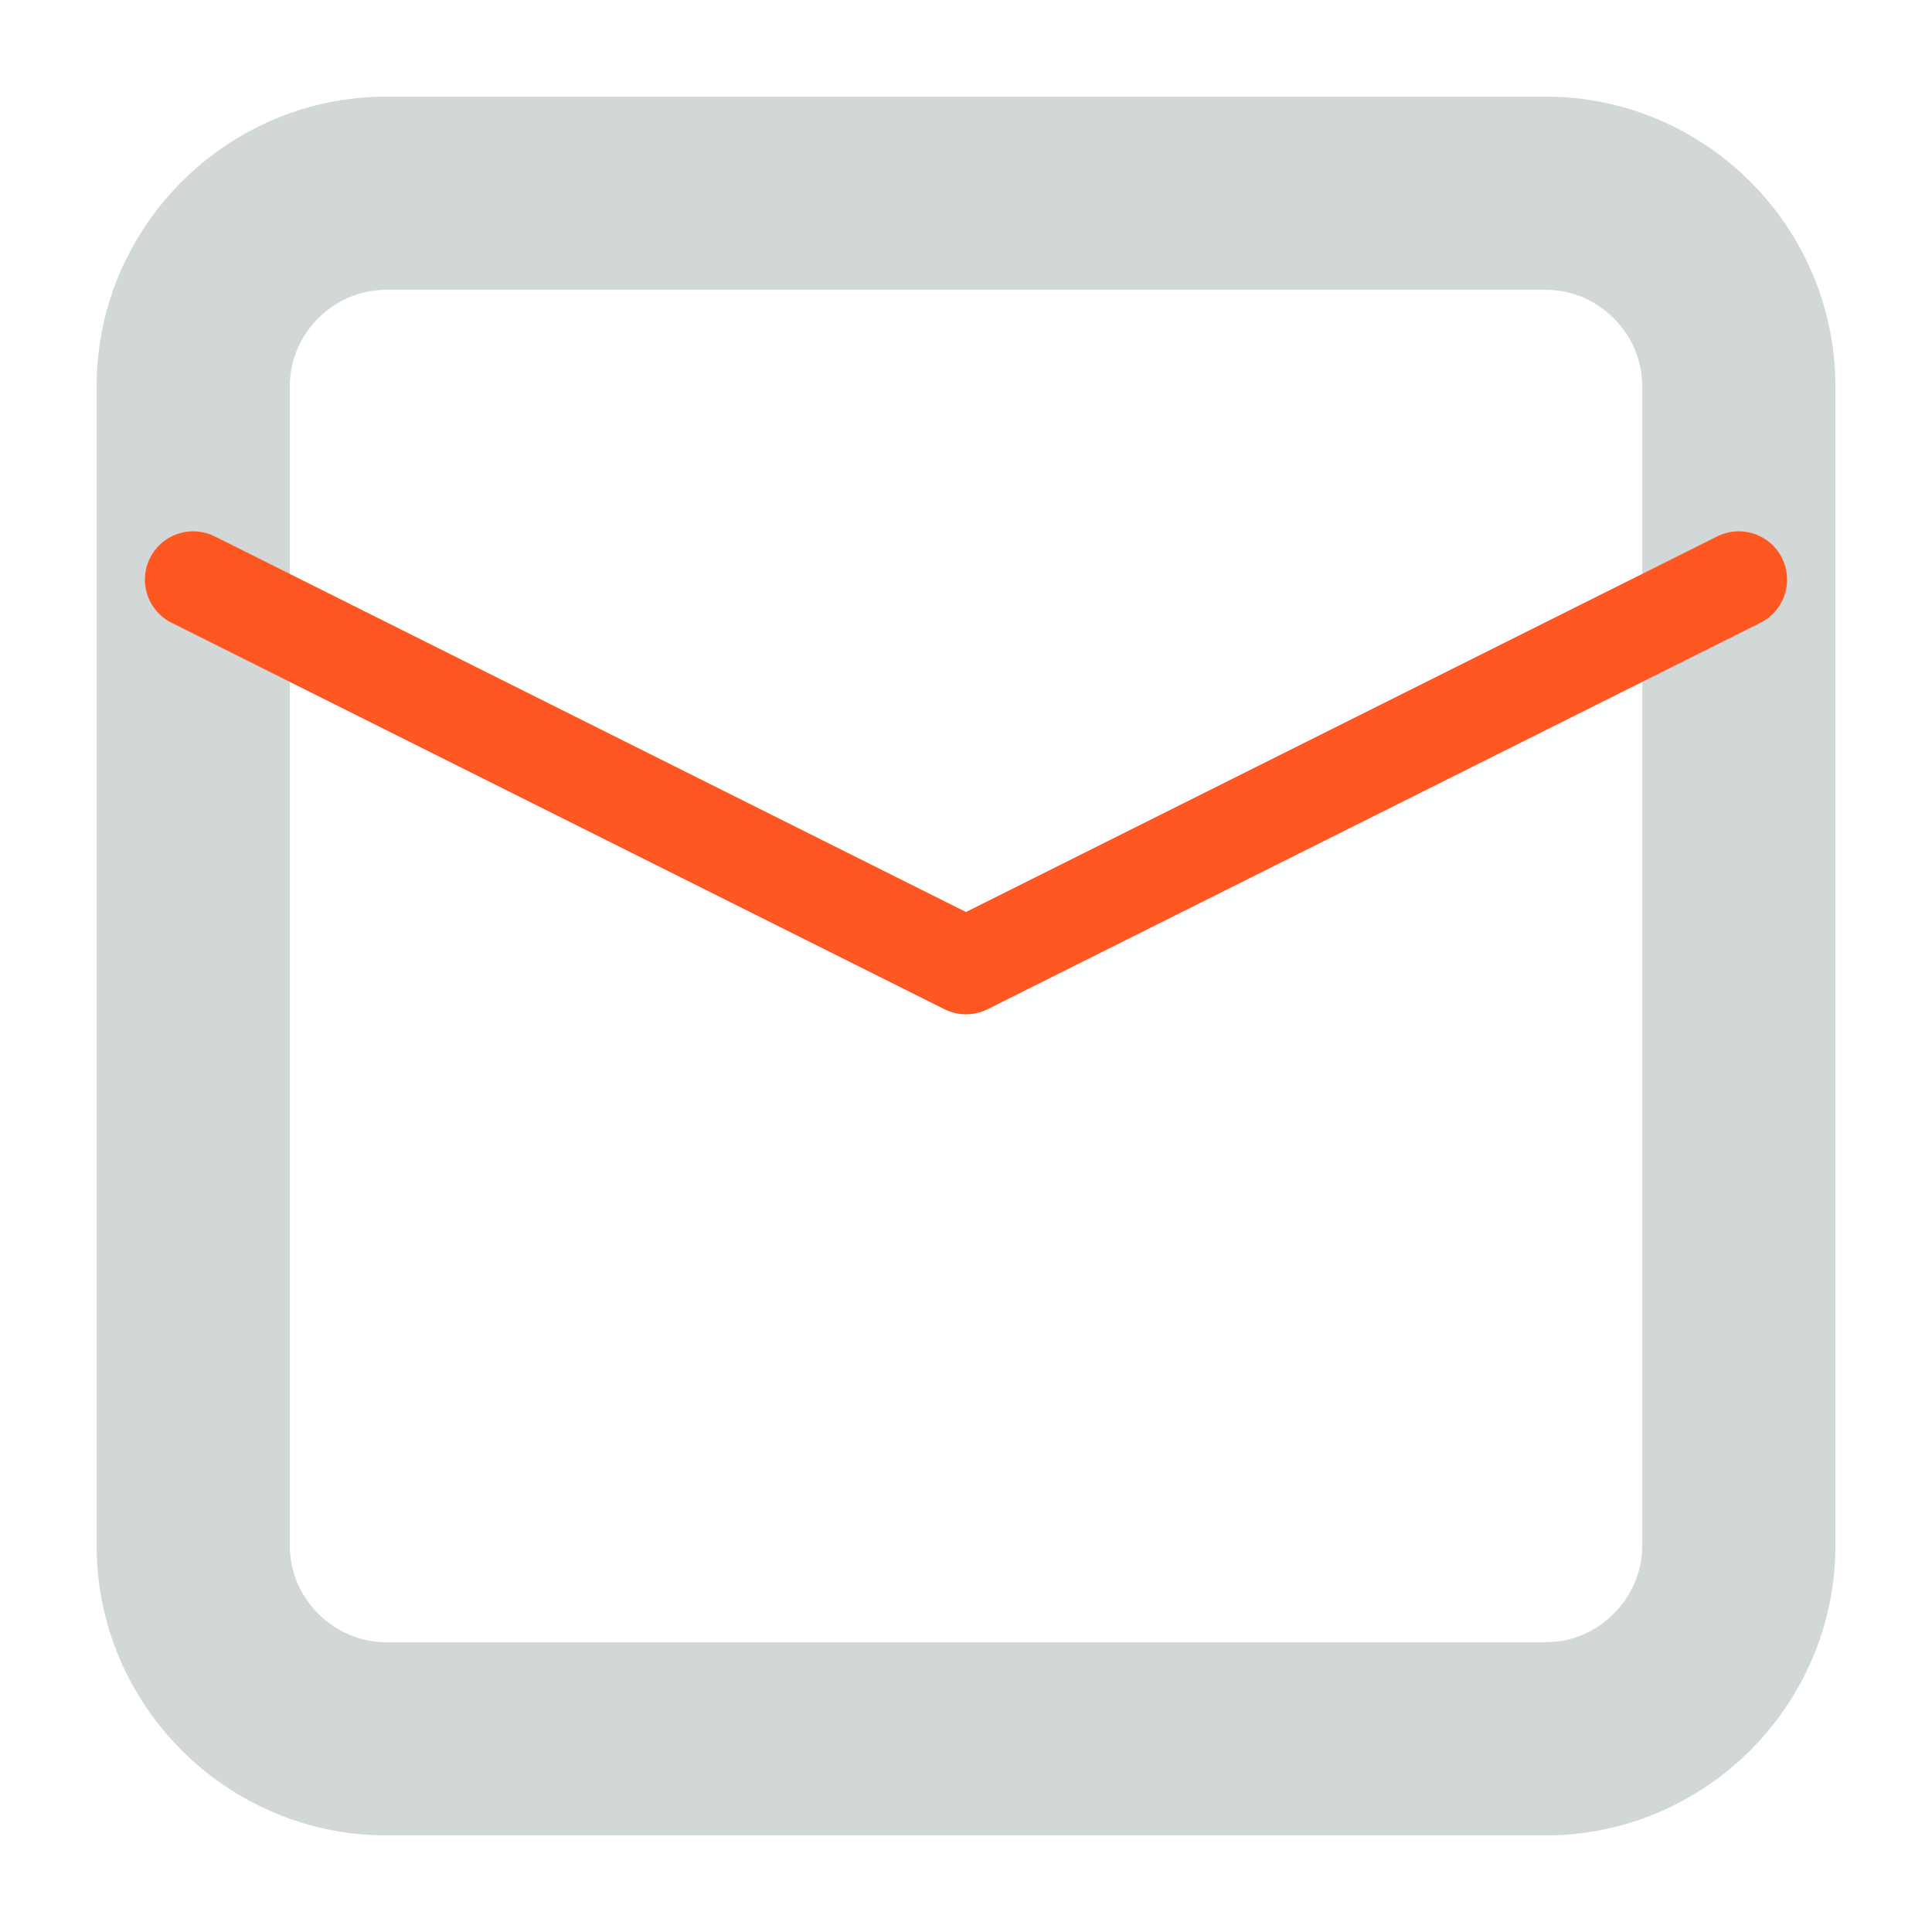
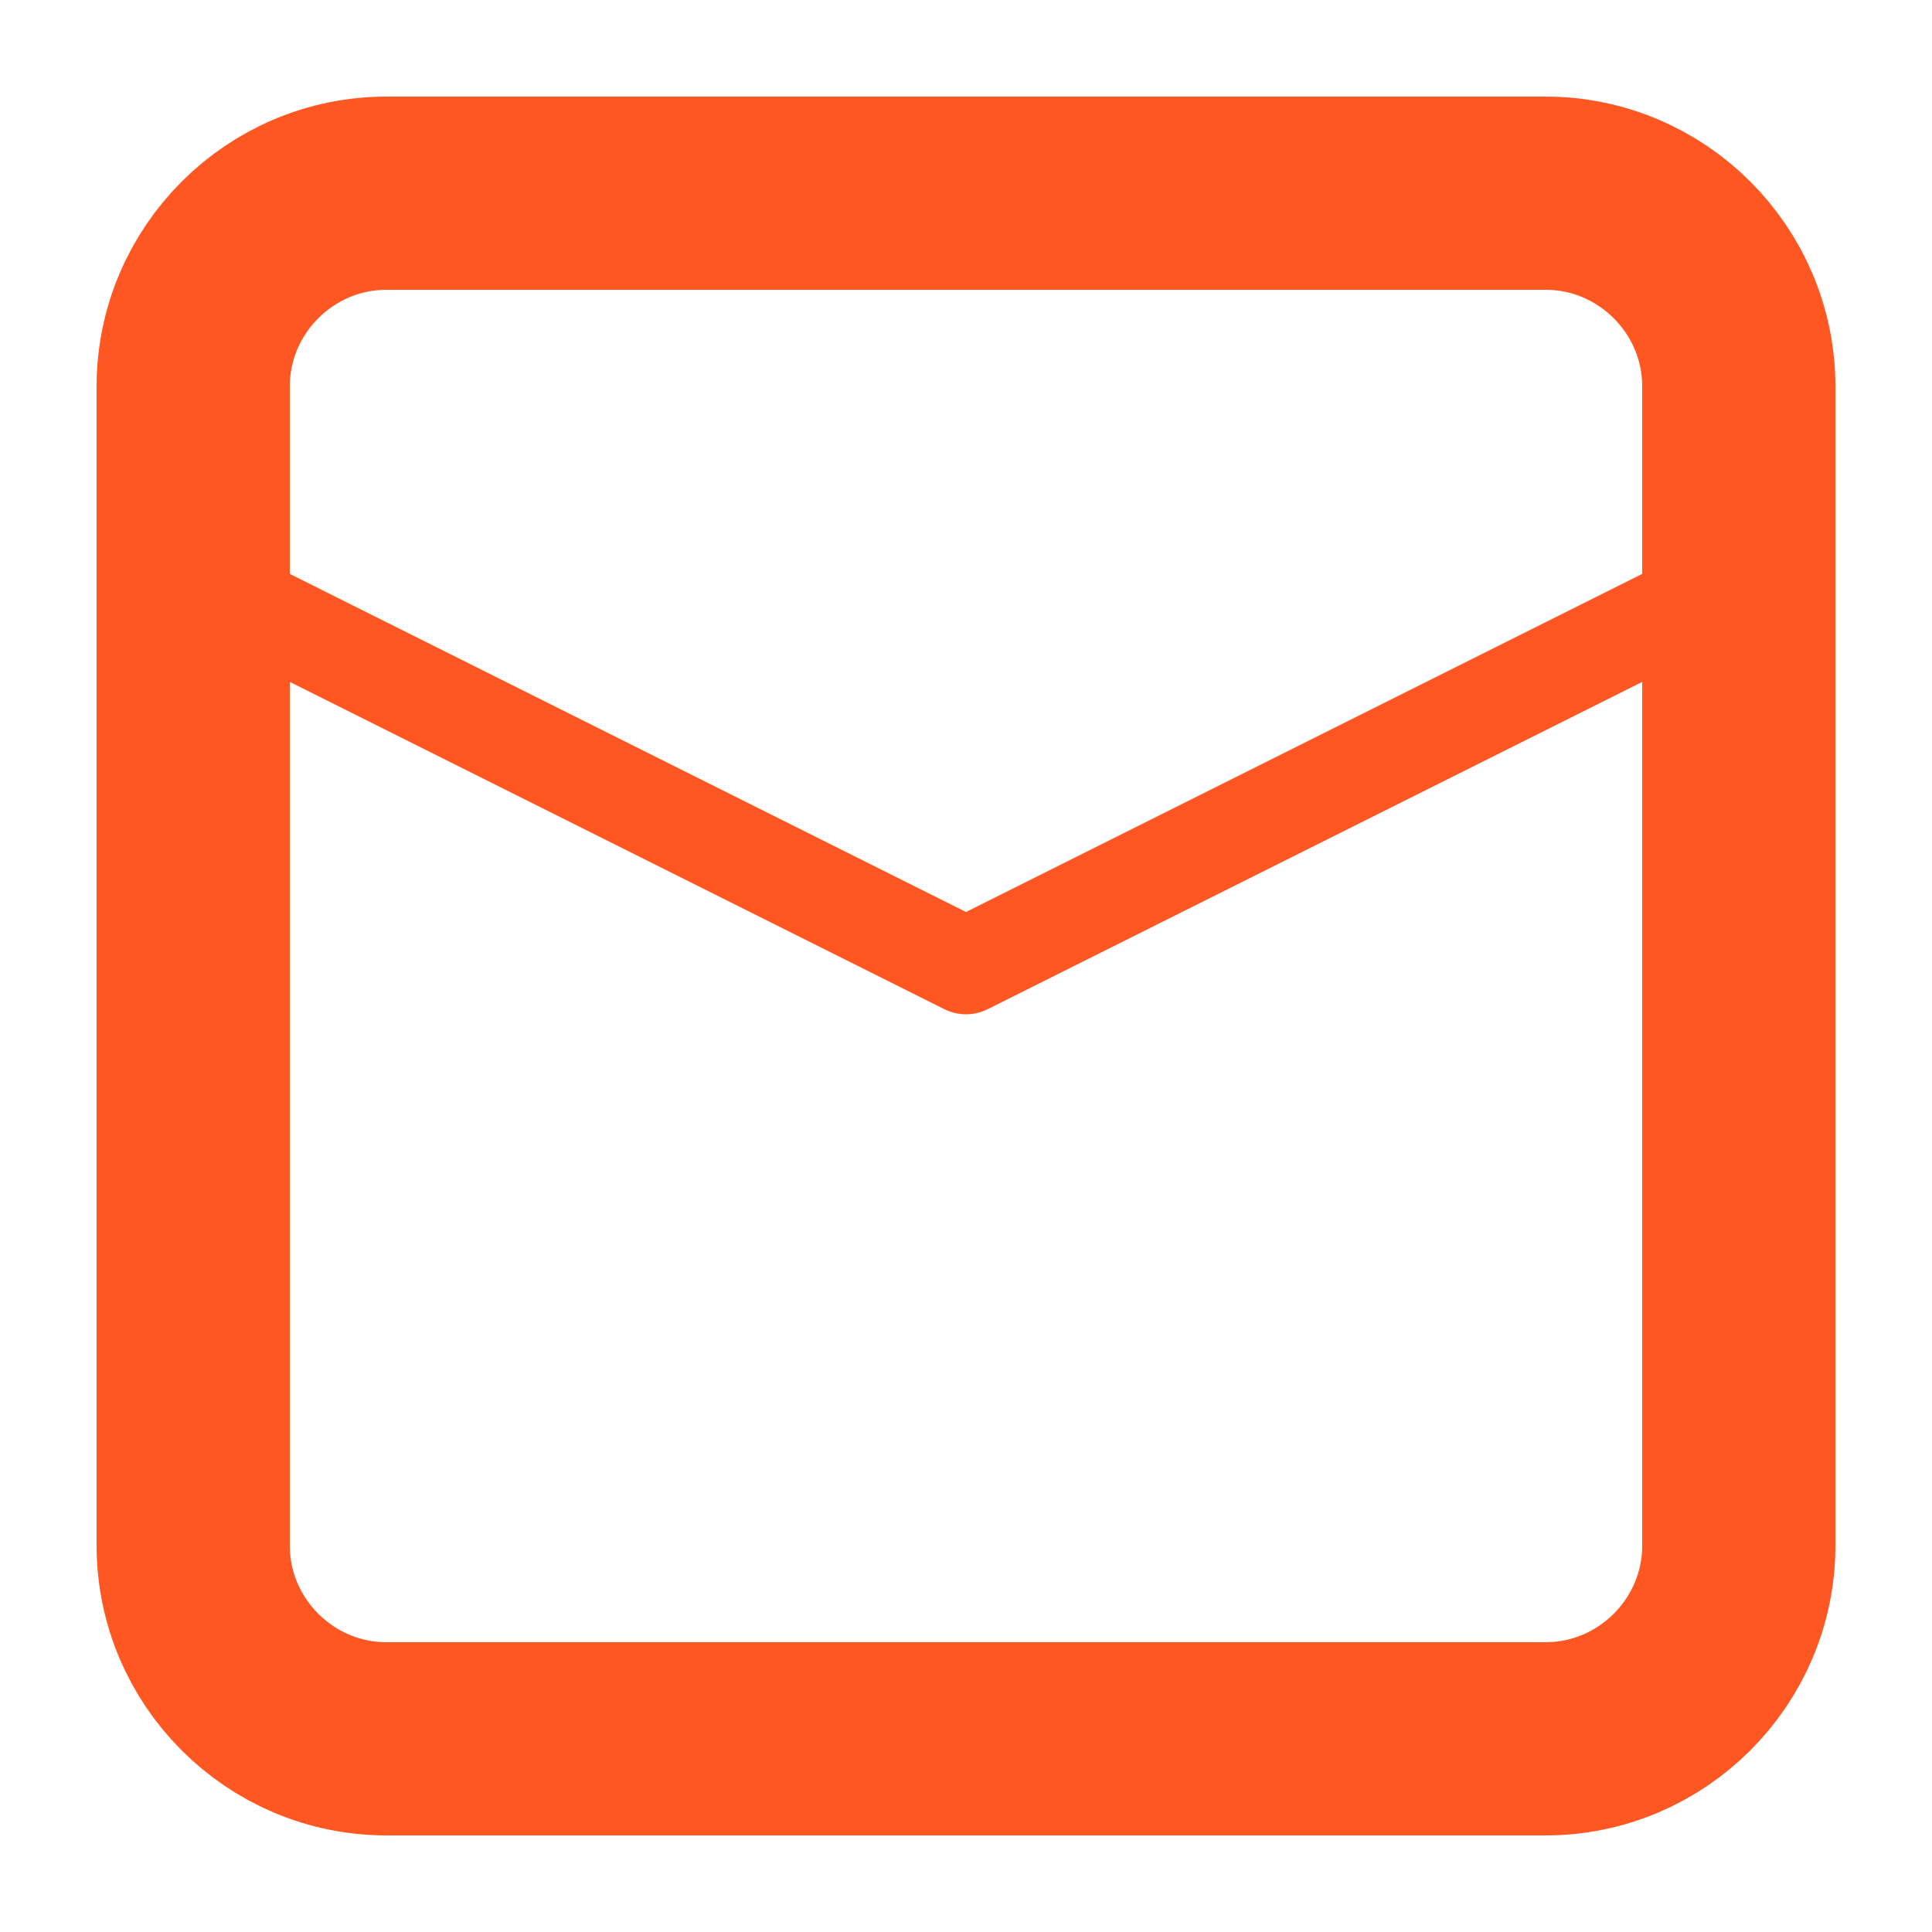
<svg xmlns="http://www.w3.org/2000/svg" version="1.1" id="Layer_1" x="0px" y="0px" width="20px" height="20px" viewBox="0 0 20 20" enable-background="new 0 0 20 20" xml:space="preserve">
-   <path fill="none" stroke="#D2D8D8" stroke-width="2" stroke-linecap="round" stroke-linejoin="round" stroke-miterlimit="10" d="  M16,18H4c-1.1,0-2-0.9-2-2V4c0-1.1,0.9-2,2-2h12c1.1,0,2,0.9,2,2v12C18,17.1,17.1,18,16,18z" />
+   <path fill="none" stroke="#ff5722" stroke-width="2" stroke-linecap="round" stroke-linejoin="round" stroke-miterlimit="10" d="  M16,18H4c-1.1,0-2-0.9-2-2V4c0-1.1,0.9-2,2-2h12c1.1,0,2,0.9,2,2v12C18,17.1,17.1,18,16,18z" />
  <polyline fill="none" stroke="#ff5722" stroke-linecap="round" stroke-linejoin="round" stroke-miterlimit="10" points="2,6 10,10  18,6 " />
</svg>
